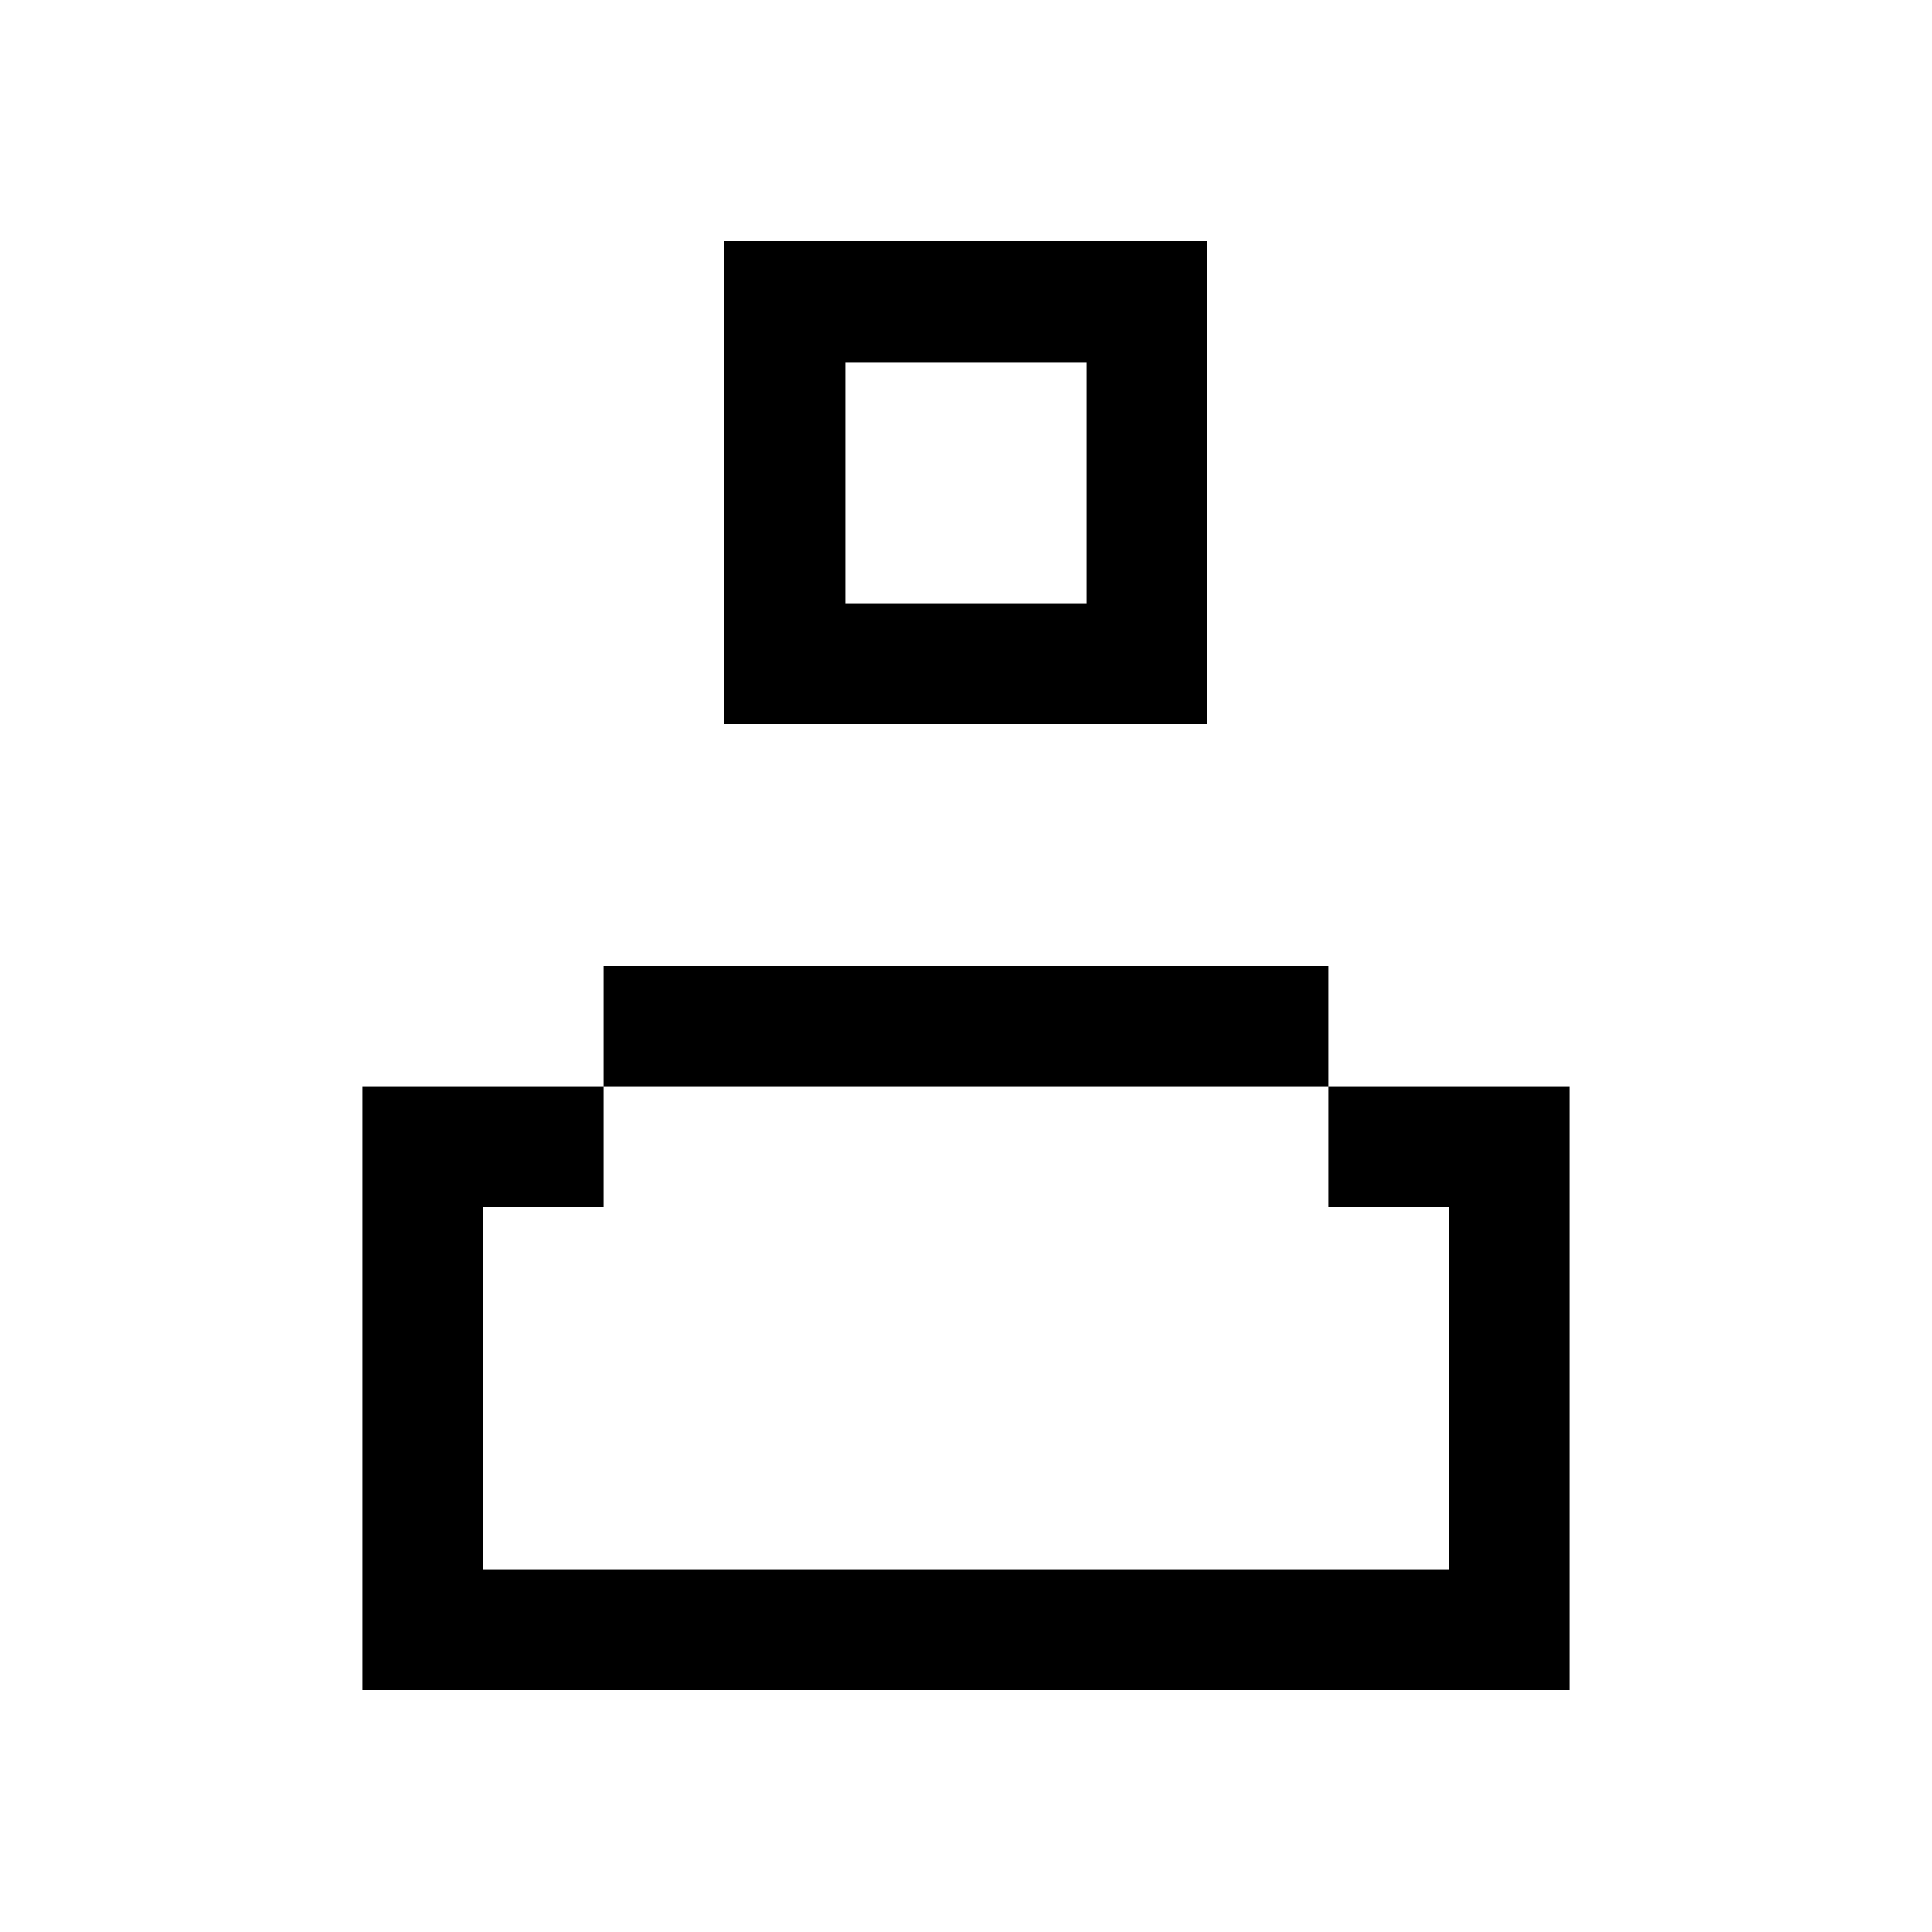
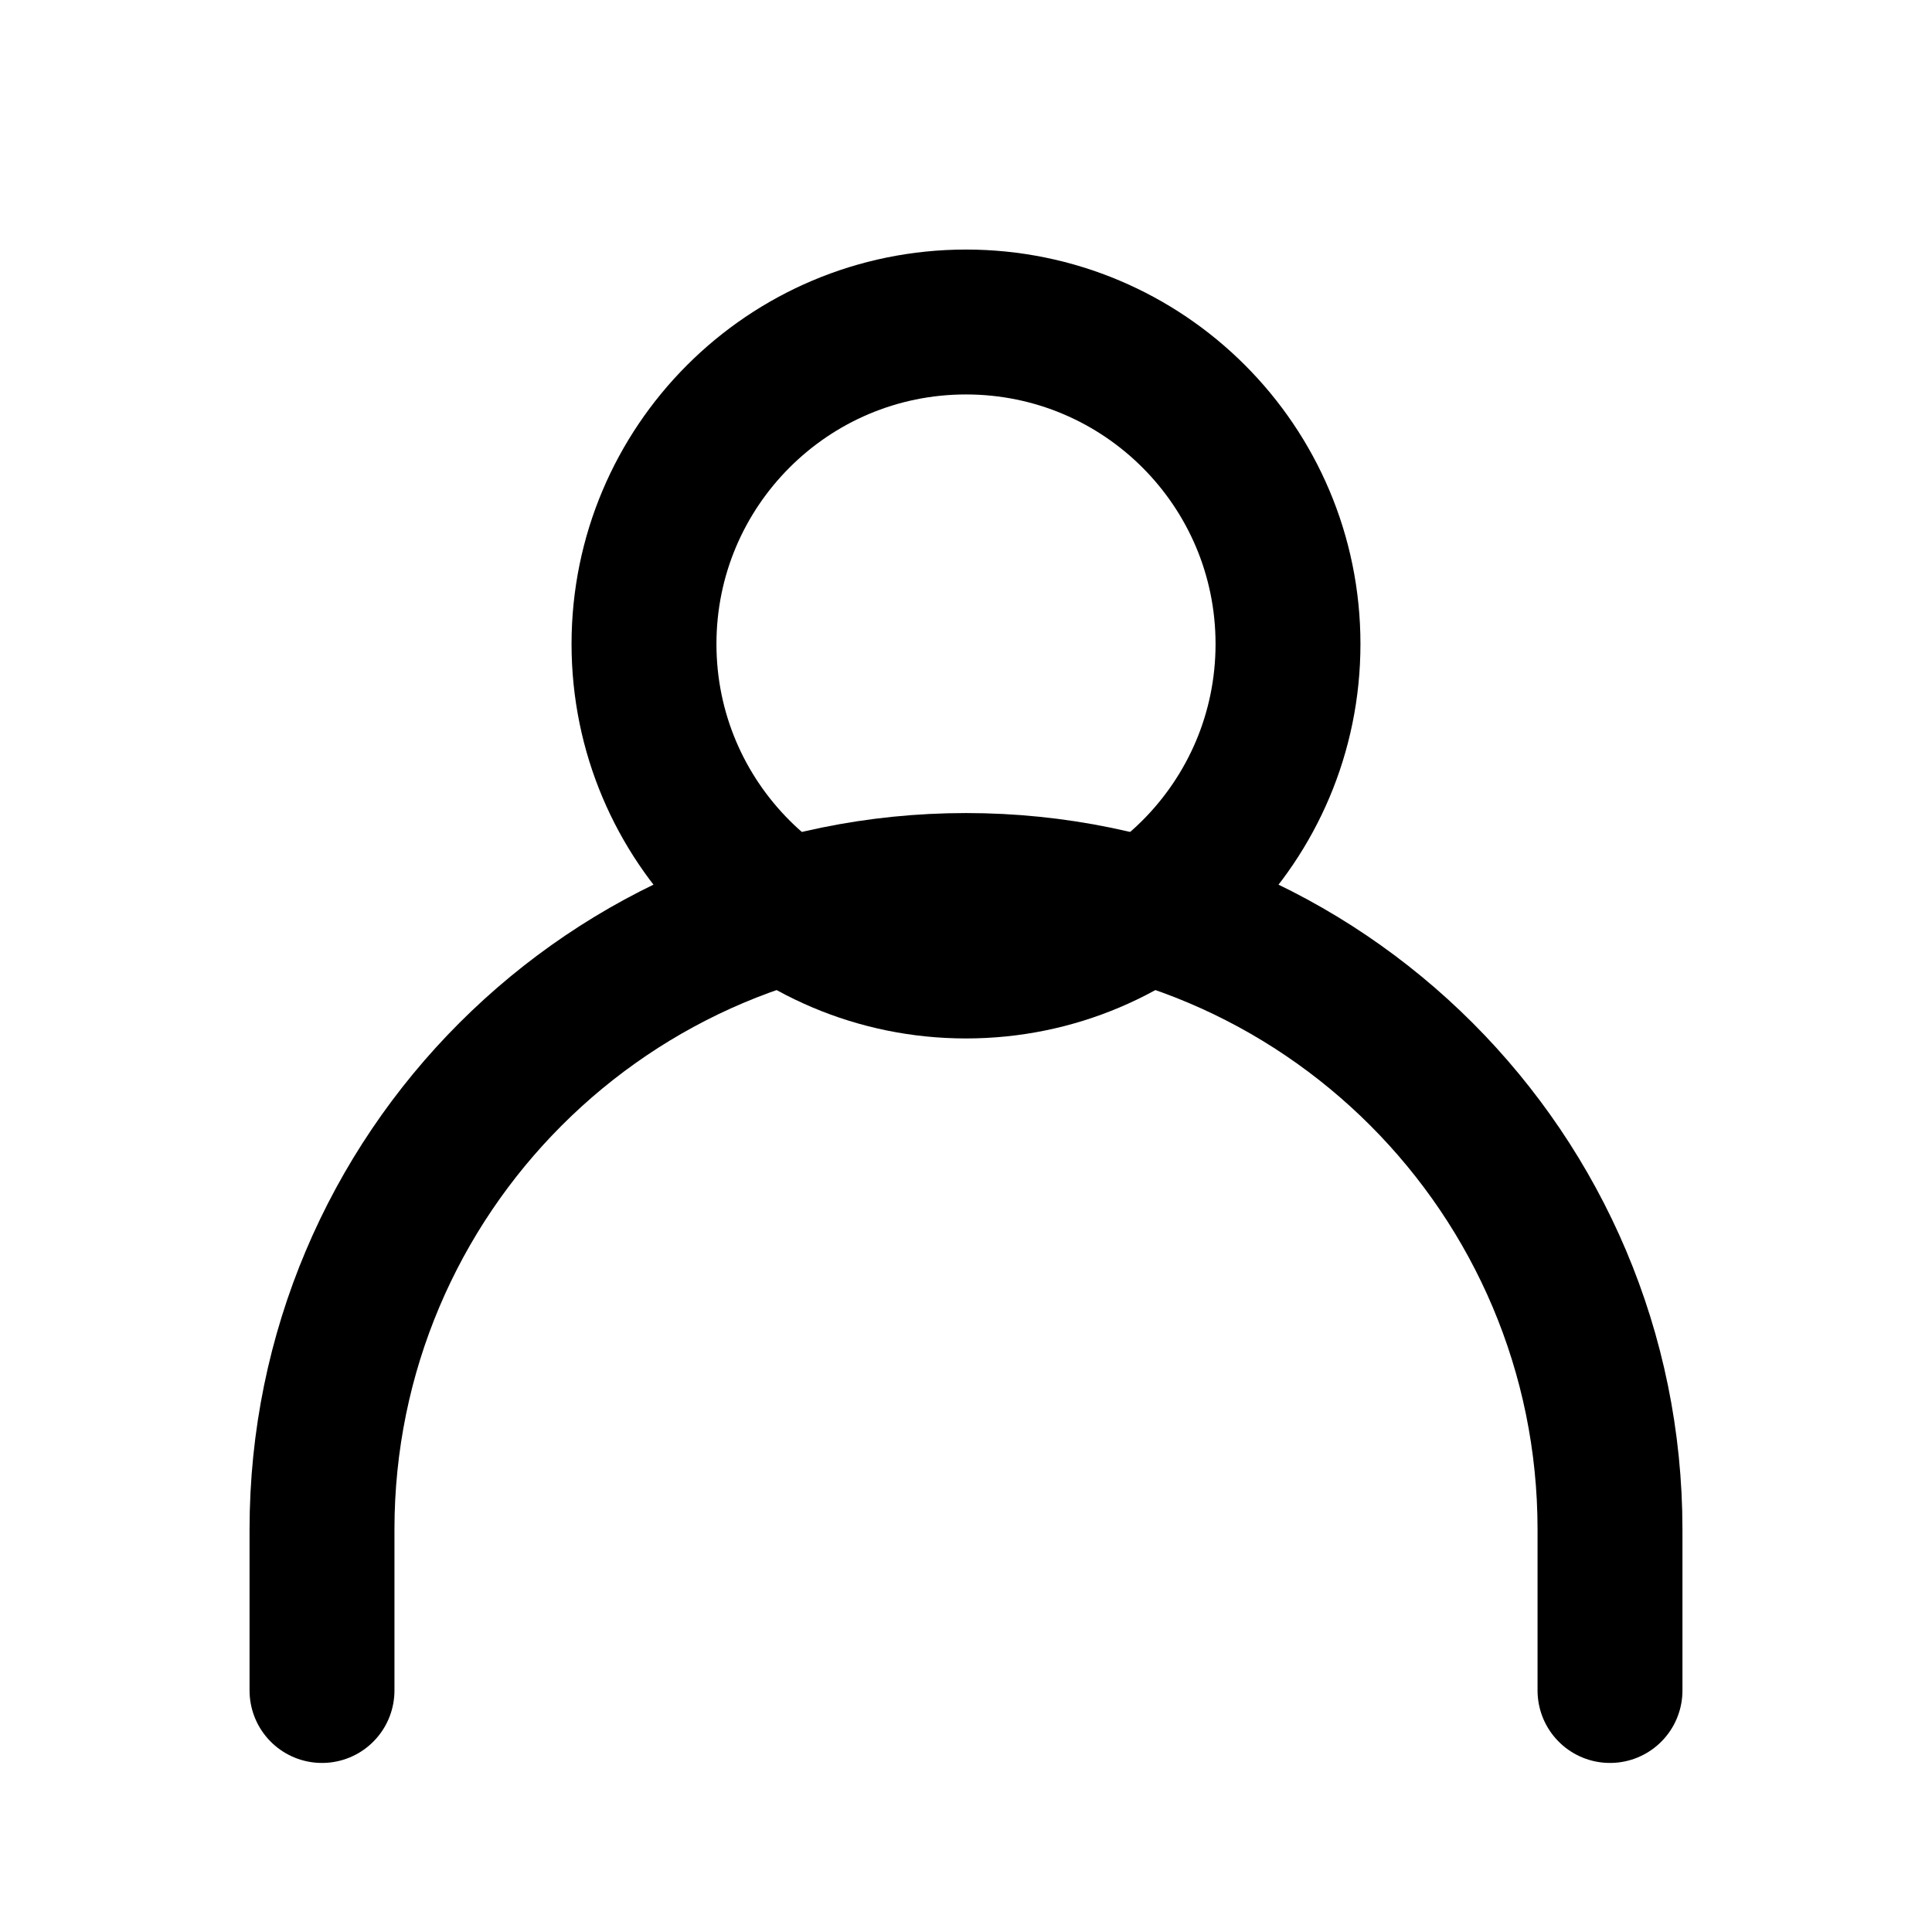
- <svg xmlns="http://www.w3.org/2000/svg" width="16" height="16" viewBox="0 0 16 16" shape-rendering="crispEdges">
-   <path fill="currentColor" fill-rule="evenodd" d="M6 2h4v4H6zM7 3v2h2V3zM5 8h6v1h2v5H3V9h2zM5 10H4v3h8v-3h-1V9H5z" />
+ <svg xmlns="http://www.w3.org/2000/svg" viewBox="0 0 24 24" fill="none" stroke="currentColor" stroke-width="1.8" stroke-linecap="round" stroke-linejoin="round">
+   <circle cx="12" cy="8" r="4" />
+   <path d="M4 21v-2a8 8 0 0 1 16 0v2" />
</svg>
